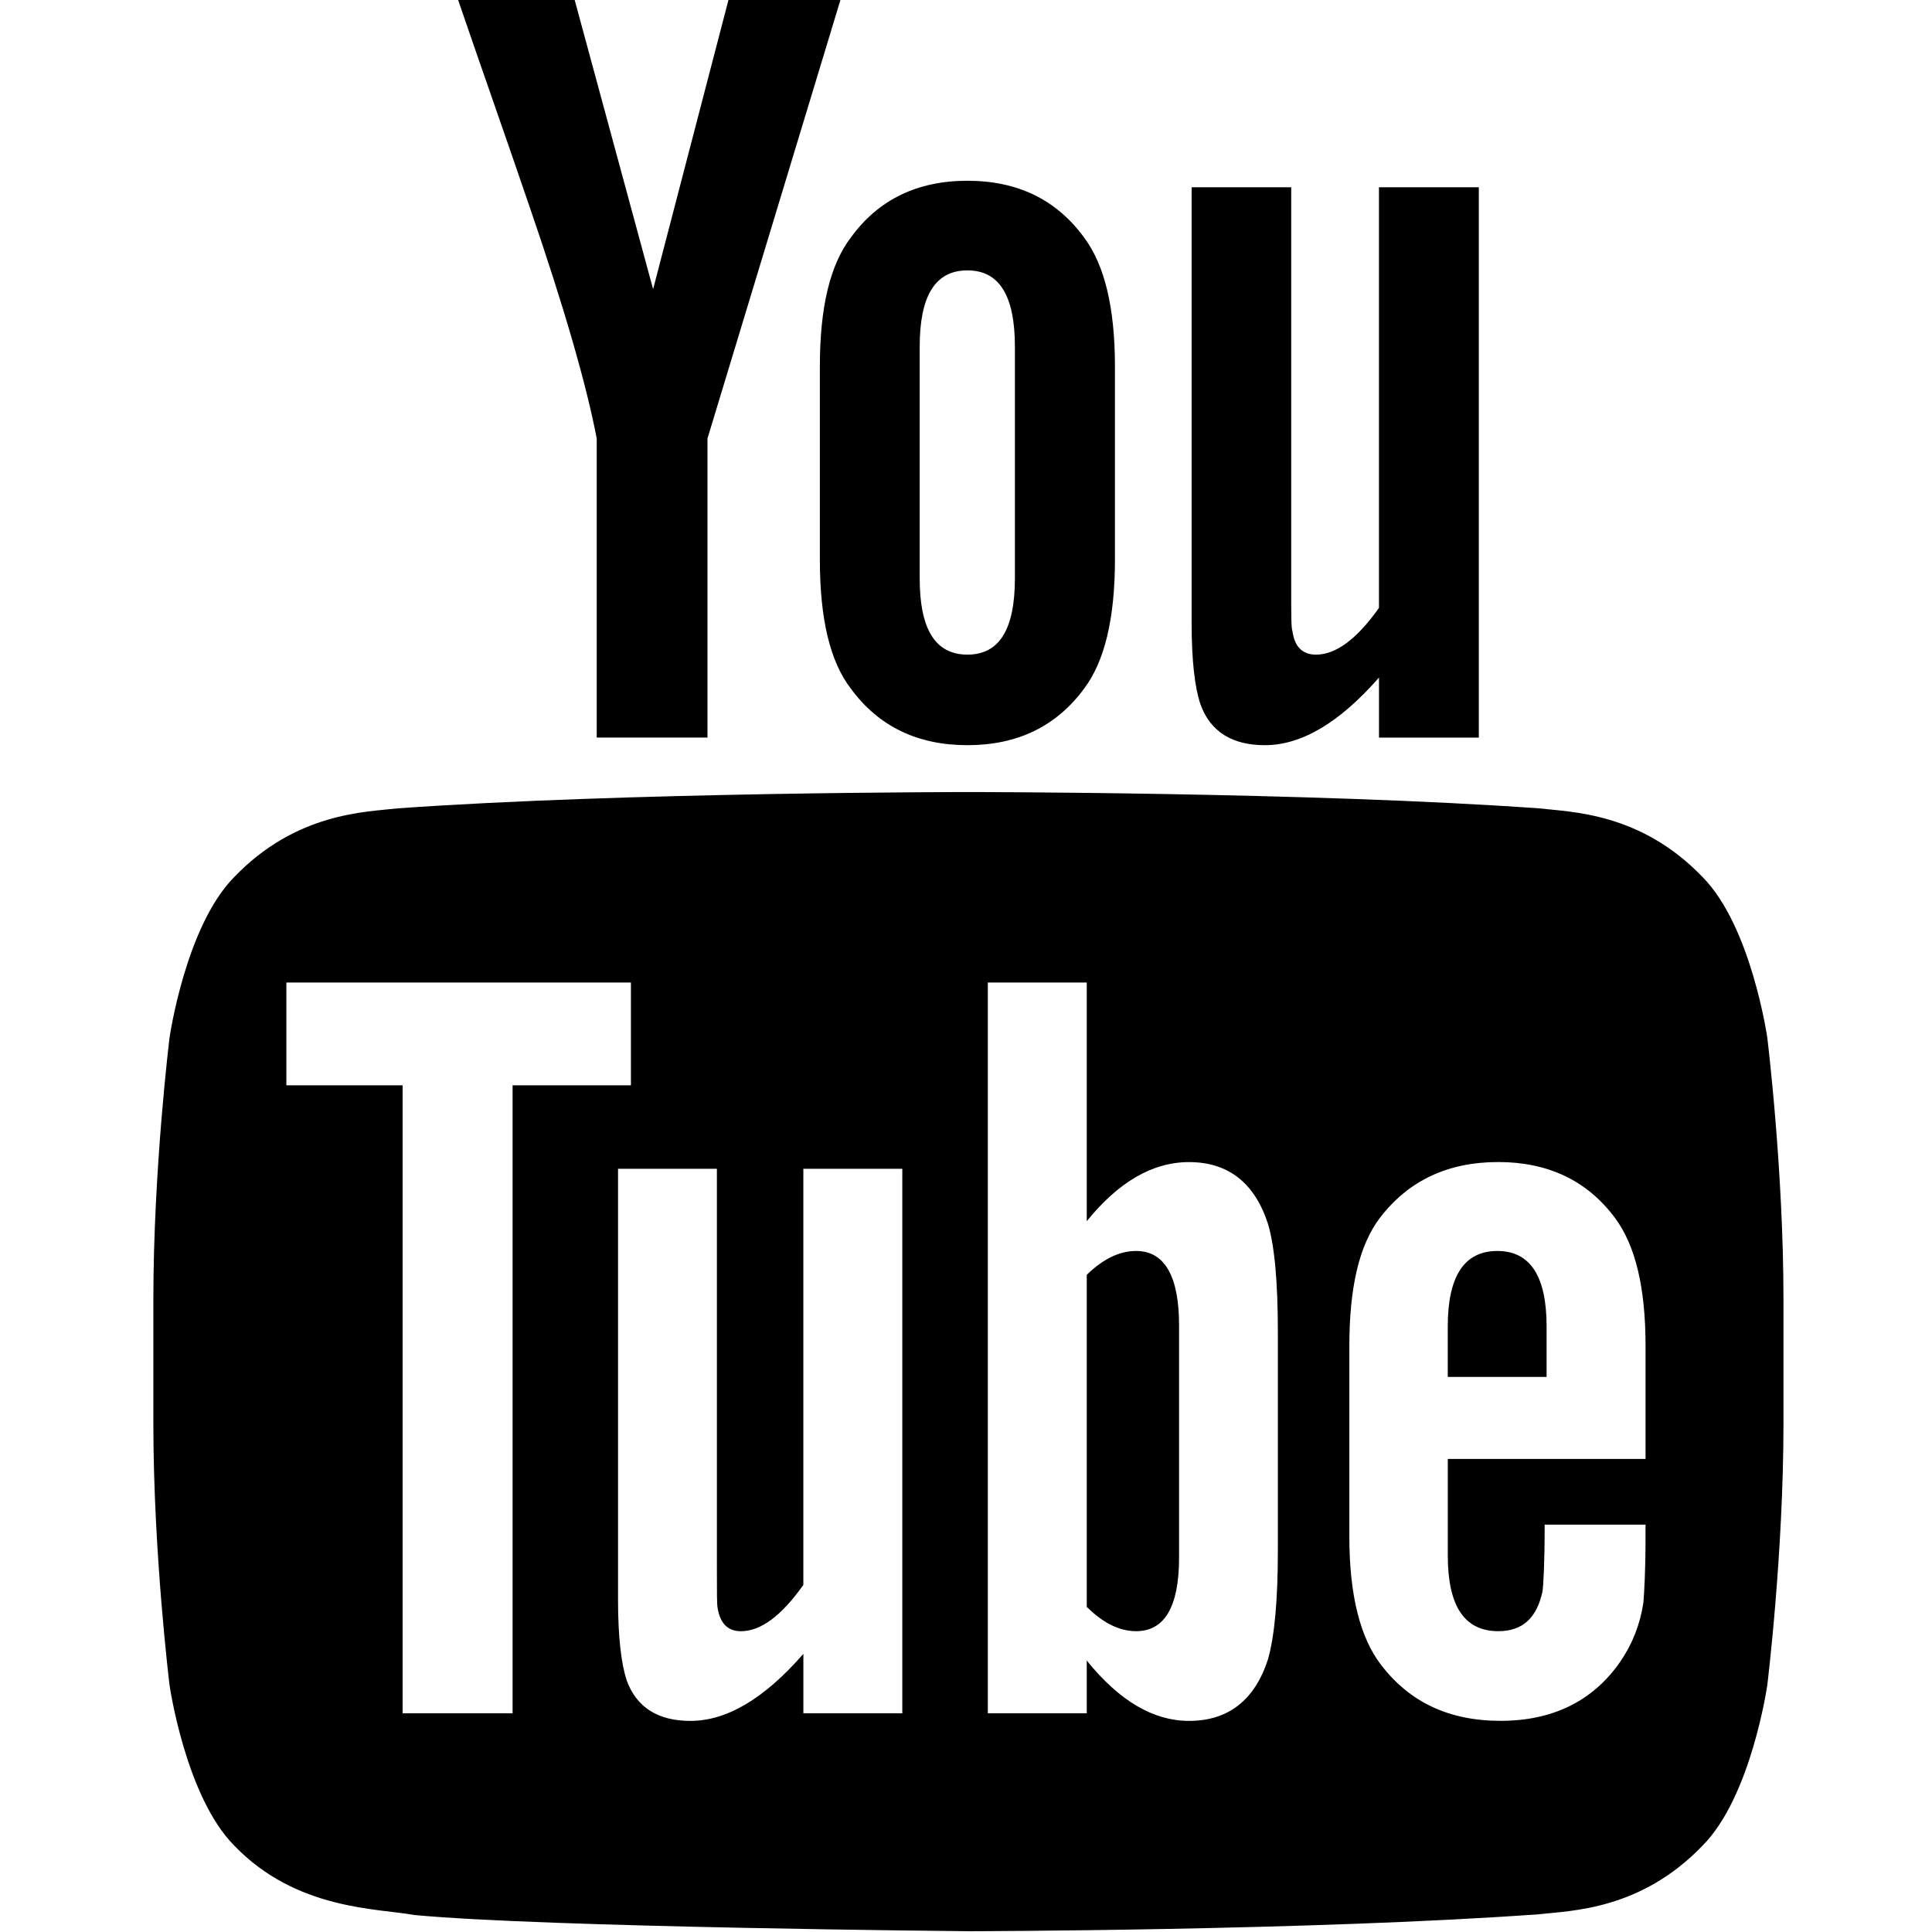
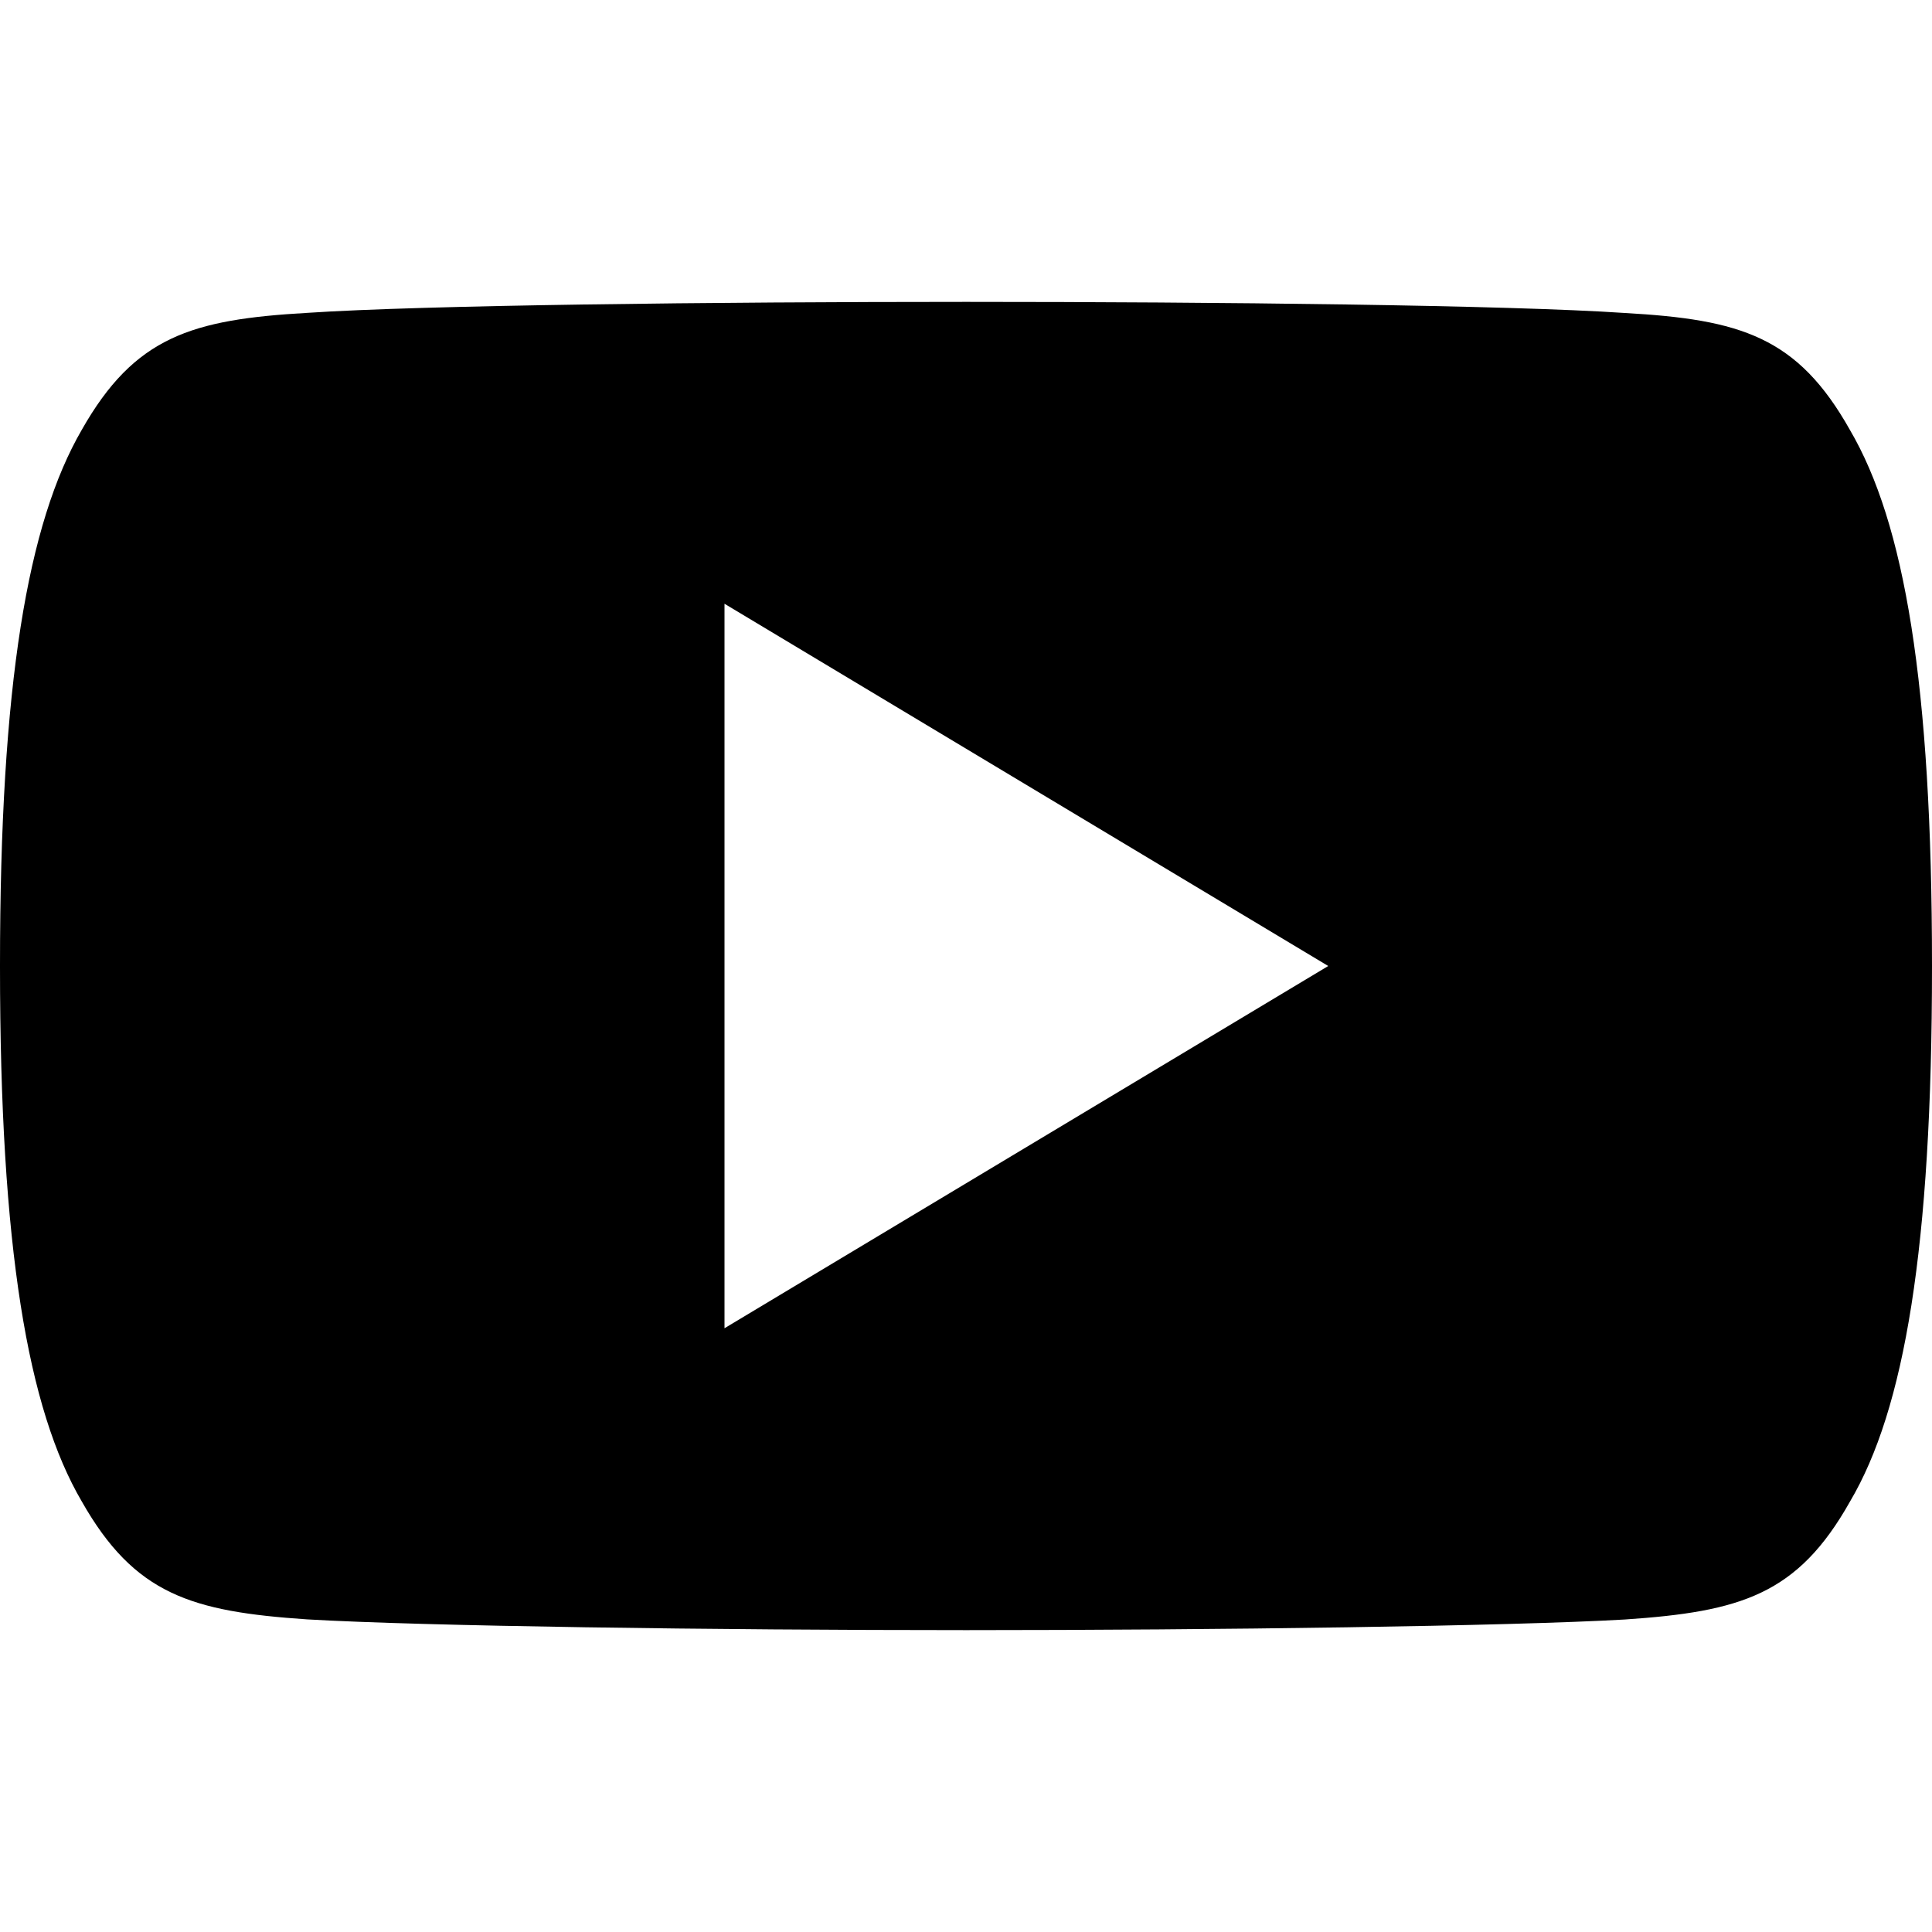
- <svg xmlns="http://www.w3.org/2000/svg" width="64" version="1.1" height="64" viewBox="0 0 64 64" enable-background="new 0 0 64 64">
+ <svg xmlns="http://www.w3.org/2000/svg" version="1.1" id="Capa_1" x="0px" y="0px" viewBox="0 0 512 512" style="enable-background:new 0 0 512 512;" xml:space="preserve">
  <g>
    <g>
-       <g>
-         <path d="m37.635,41.44c-0.542,0-1.088,0.257-1.635,0.79v10.999c0.547,0.544 1.093,0.806 1.635,0.806 0.941,0 1.423-0.806 1.423-2.434v-7.698c0.001-1.632-0.482-2.463-1.423-2.463z" />
-         <path d="m49.601,41.44c-1.093,0-1.642,0.831-1.642,2.502v1.671h3.274v-1.671c0.001-1.671-0.546-2.502-1.632-2.502z" />
-         <g>
-           <path d="m56.396,29.049c-2.055-2.139-4.357-2.148-5.414-2.271-7.556-0.54-18.889-0.54-18.889-0.54h-0.025c0,0-11.333,0-18.896,0.54-1.054,0.123-3.352,0.133-5.409,2.271-1.618,1.632-2.147,5.327-2.147,5.327s-0.536,4.343-0.536,8.685v4.073c0,4.341 0.536,8.686 0.536,8.686s0.529,3.695 2.147,5.321c2.057,2.139 4.753,2.072 5.952,2.295 4.324,0.413 18.365,0.538 18.365,0.538s11.347-0.016 18.903-0.562c1.057-0.121 3.359-0.133 5.414-2.271 1.619-1.626 2.147-5.321 2.147-5.321s0.536-4.345 0.536-8.686v-4.073c0-4.342-0.536-8.685-0.536-8.685s-0.529-3.695-2.148-5.327zm-39.417,27.706h-3.642v-20.802h-3.851v-3.406h11.414v3.406h-3.92v20.802zm12.912,0h-3.278v-1.969c-1.299,1.489-2.54,2.221-3.742,2.221-1.054,0-1.781-0.432-2.112-1.346-0.178-0.546-0.286-1.409-0.286-2.683v-14.261h3.275v13.28c0,0.765 0,1.164 0.024,1.27 0.083,0.507 0.336,0.769 0.771,0.769 0.658,0 1.341-0.507 2.069-1.533v-13.786h3.278v18.038zm12.44-5.409c0,1.663-0.11,2.866-0.331,3.631-0.438,1.344-1.313,2.03-2.613,2.03-1.168,0-2.294-0.647-3.387-1.999v1.747h-3.277v-24.208h3.277v7.905c1.056-1.299 2.179-1.956 3.387-1.956 1.299,0 2.174,0.688 2.613,2.036 0.221,0.729 0.331,1.918 0.331,3.628v7.186zm12.179-3.016h-6.55v3.199c0,1.671 0.549,2.506 1.673,2.506 0.806,0 1.275-0.44 1.463-1.311 0.029-0.178 0.073-0.908 0.073-2.219h3.341v0.479c0,1.051-0.043,1.776-0.071,2.106-0.108,0.723-0.368,1.378-0.766,1.955-0.906,1.312-2.25,1.96-3.963,1.96-1.711,0-3.014-0.618-3.96-1.853-0.696-0.902-1.051-2.326-1.051-4.241v-6.319c0-1.927 0.318-3.333 1.012-4.249 0.946-1.234 2.249-1.849 3.922-1.849 1.643,0 2.947,0.614 3.863,1.849 0.685,0.916 1.015,2.322 1.015,4.249v3.738z" />
-           <path d="m23.436,24.434v-9.908l4.412-14.552h-3.71l-2.503,9.605-2.605-9.605h-3.863c0.777,2.268 1.581,4.544 2.356,6.816 1.174,3.411 1.91,5.982 2.244,7.735v9.908h3.669z" />
-           <path d="m32.047,24.685c1.656,0 2.942-0.624 3.858-1.864 0.692-0.91 1.029-2.346 1.029-4.287v-6.387c0-1.945-0.337-3.367-1.029-4.289-0.917-1.25-2.202-1.87-3.858-1.87-1.654,0-2.943,0.62-3.854,1.87-0.707,0.922-1.034,2.344-1.034,4.289v6.387c0,1.941 0.327,3.377 1.034,4.287 0.911,1.24 2.2,1.864 3.854,1.864zm-1.581-13.199c0-1.686 0.514-2.529 1.581-2.529 1.062,0 1.573,0.844 1.573,2.529v7.669c0,1.687-0.511,2.53-1.573,2.53-1.067,0-1.581-0.844-1.581-2.53v-7.669z" />
-           <path d="m48.988,24.434v-18.231h-3.308v13.935c-0.733,1.034-1.427,1.548-2.088,1.548-0.445,0-0.708-0.265-0.777-0.773-0.042-0.109-0.042-0.51-0.042-1.285v-13.425h-3.299v14.418c0,1.289 0.108,2.161 0.293,2.711 0.332,0.92 1.068,1.353 2.133,1.353 1.204,0 2.46-0.732 3.781-2.24v1.989h3.307z" />
-         </g>
-       </g>
+       <path d="M490.24,113.92c-13.888-24.704-28.96-29.248-59.648-30.976C399.936,80.864,322.848,80,256.064,80    c-66.912,0-144.032,0.864-174.656,2.912c-30.624,1.76-45.728,6.272-59.744,31.008C7.36,138.592,0,181.088,0,255.904    C0,255.968,0,256,0,256c0,0.064,0,0.096,0,0.096v0.064c0,74.496,7.36,117.312,21.664,141.728    c14.016,24.704,29.088,29.184,59.712,31.264C112.032,430.944,189.152,432,256.064,432c66.784,0,143.872-1.056,174.56-2.816    c30.688-2.08,45.76-6.56,59.648-31.264C504.704,373.504,512,330.688,512,256.192c0,0,0-0.096,0-0.16c0,0,0-0.064,0-0.096    C512,181.088,504.704,138.592,490.24,113.92z M192,352V160l160,96L192,352z" />
    </g>
  </g>
+   <g>
+ </g>
+   <g>
+ </g>
+   <g>
+ </g>
+   <g>
+ </g>
+   <g>
+ </g>
+   <g>
+ </g>
+   <g>
+ </g>
+   <g>
+ </g>
+   <g>
+ </g>
+   <g>
+ </g>
+   <g>
+ </g>
+   <g>
+ </g>
+   <g>
+ </g>
+   <g>
+ </g>
+   <g>
+ </g>
</svg>
